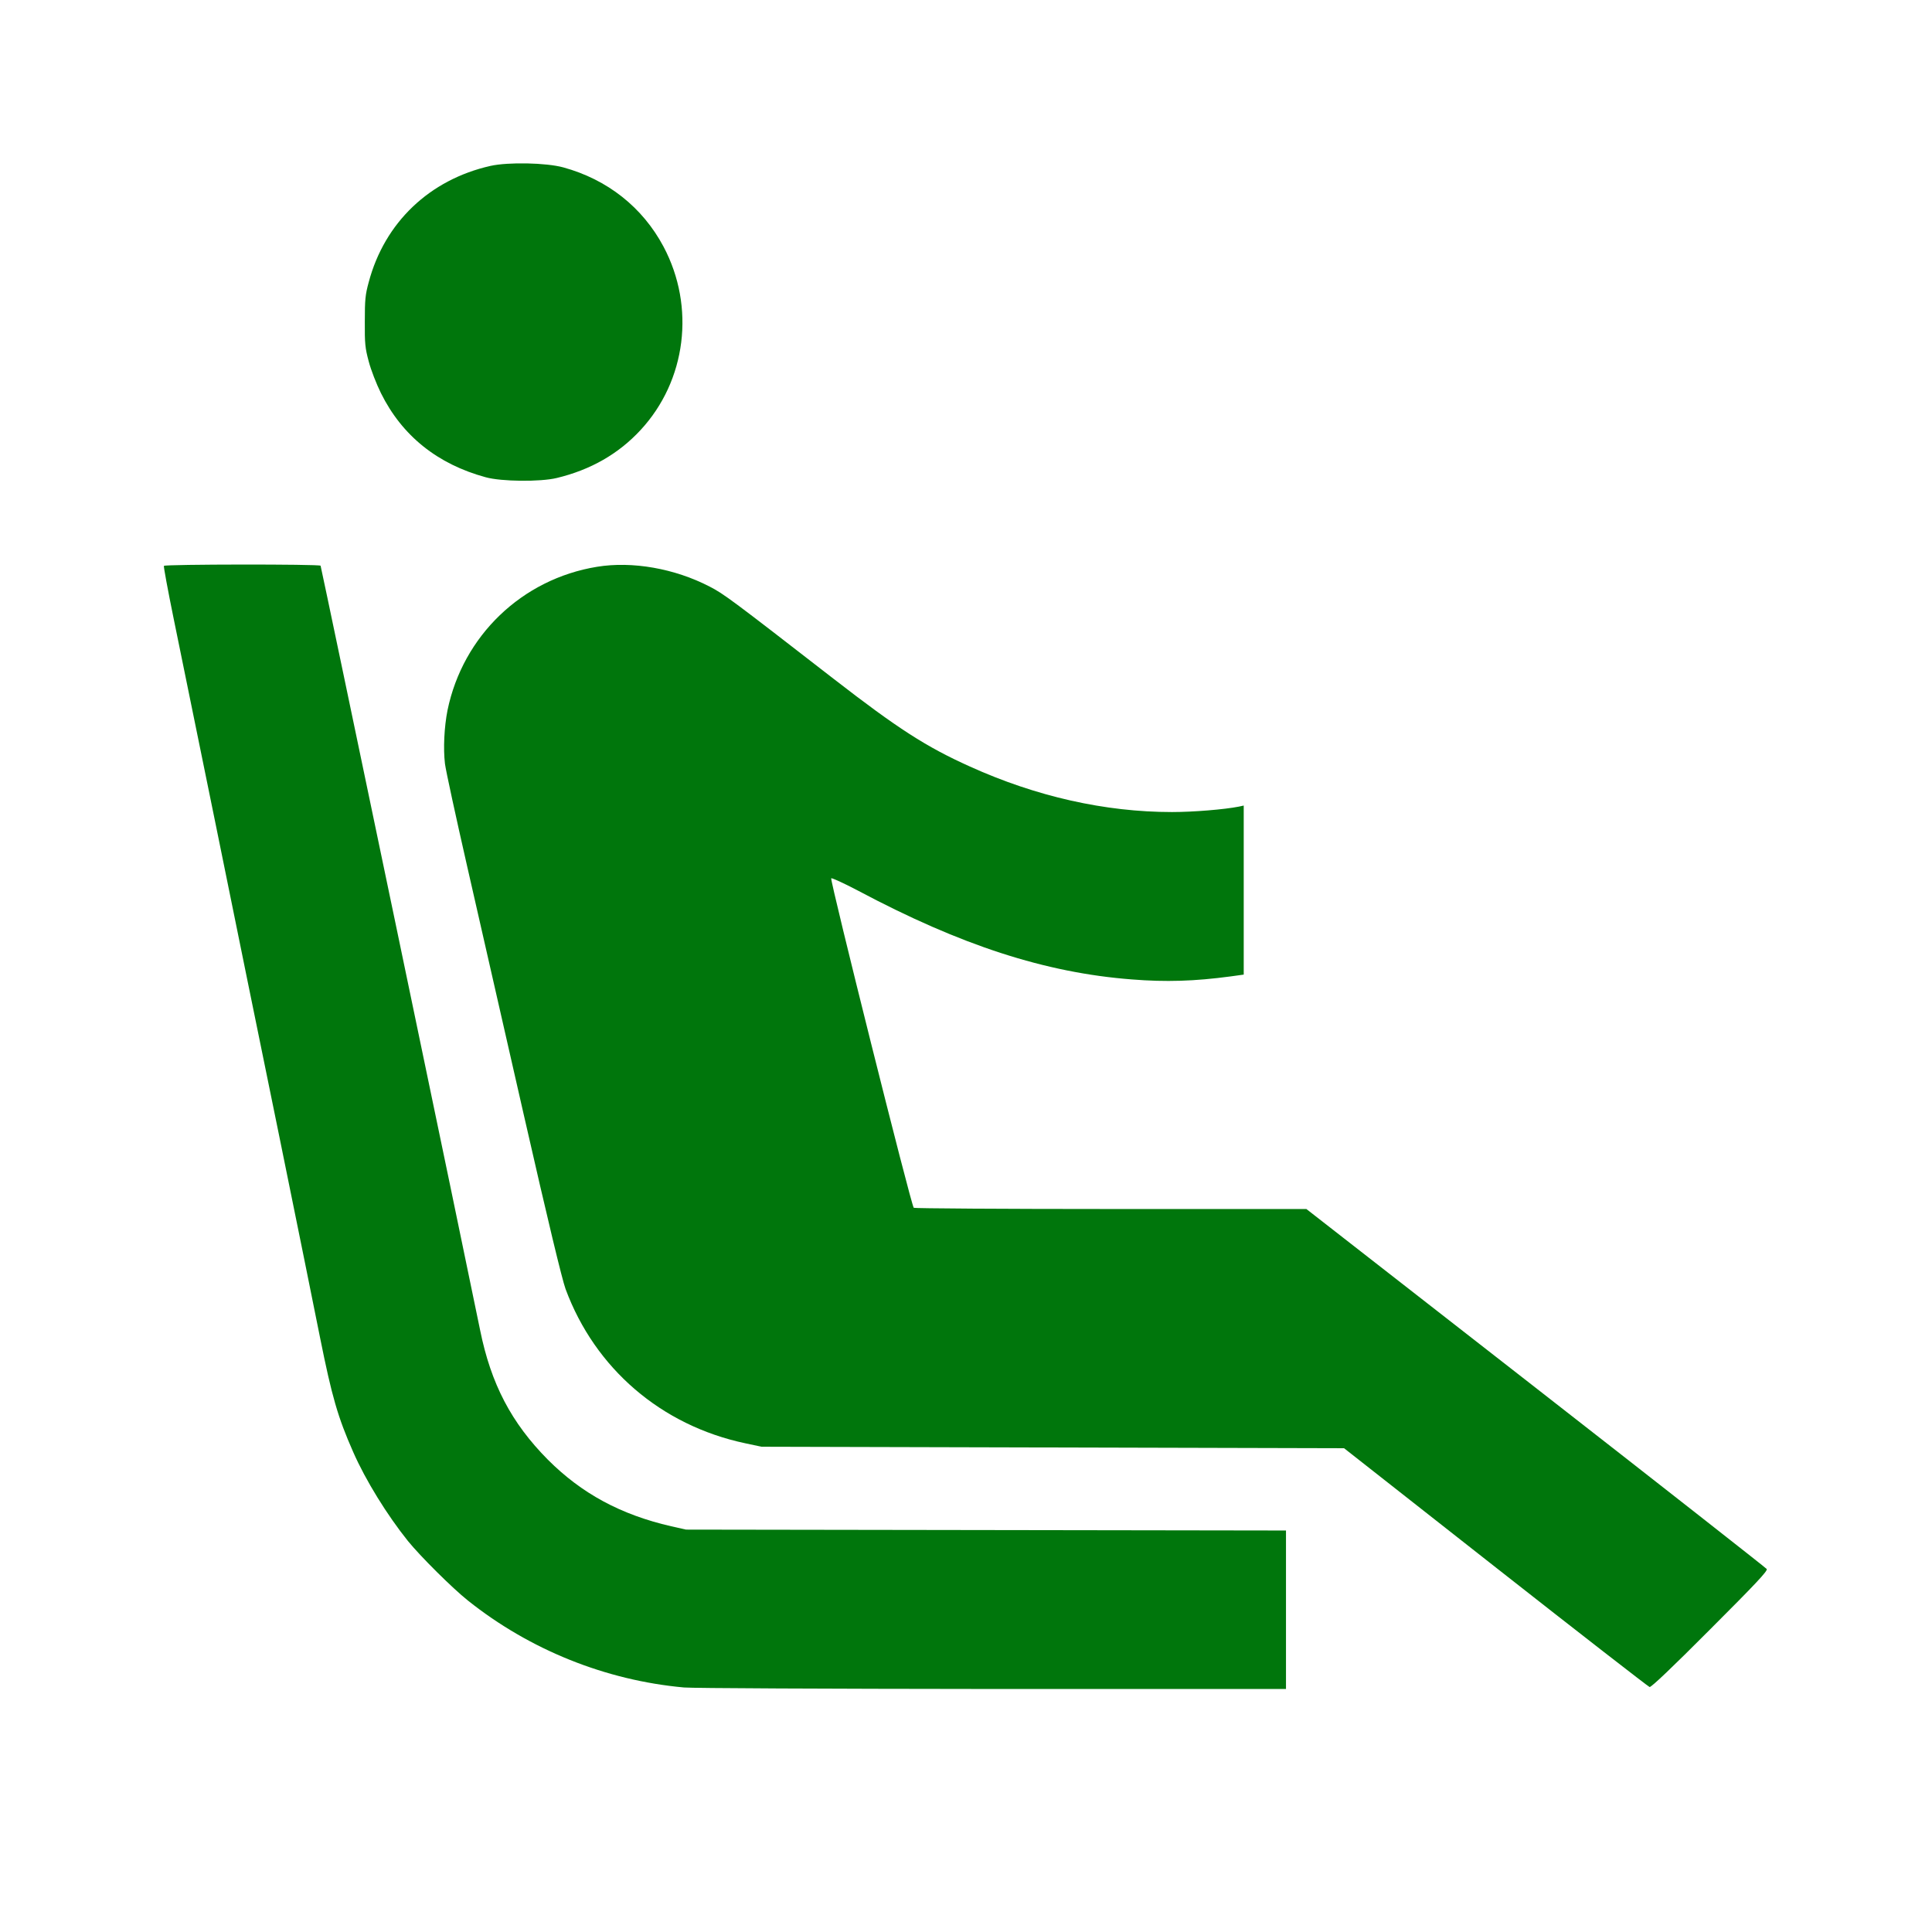
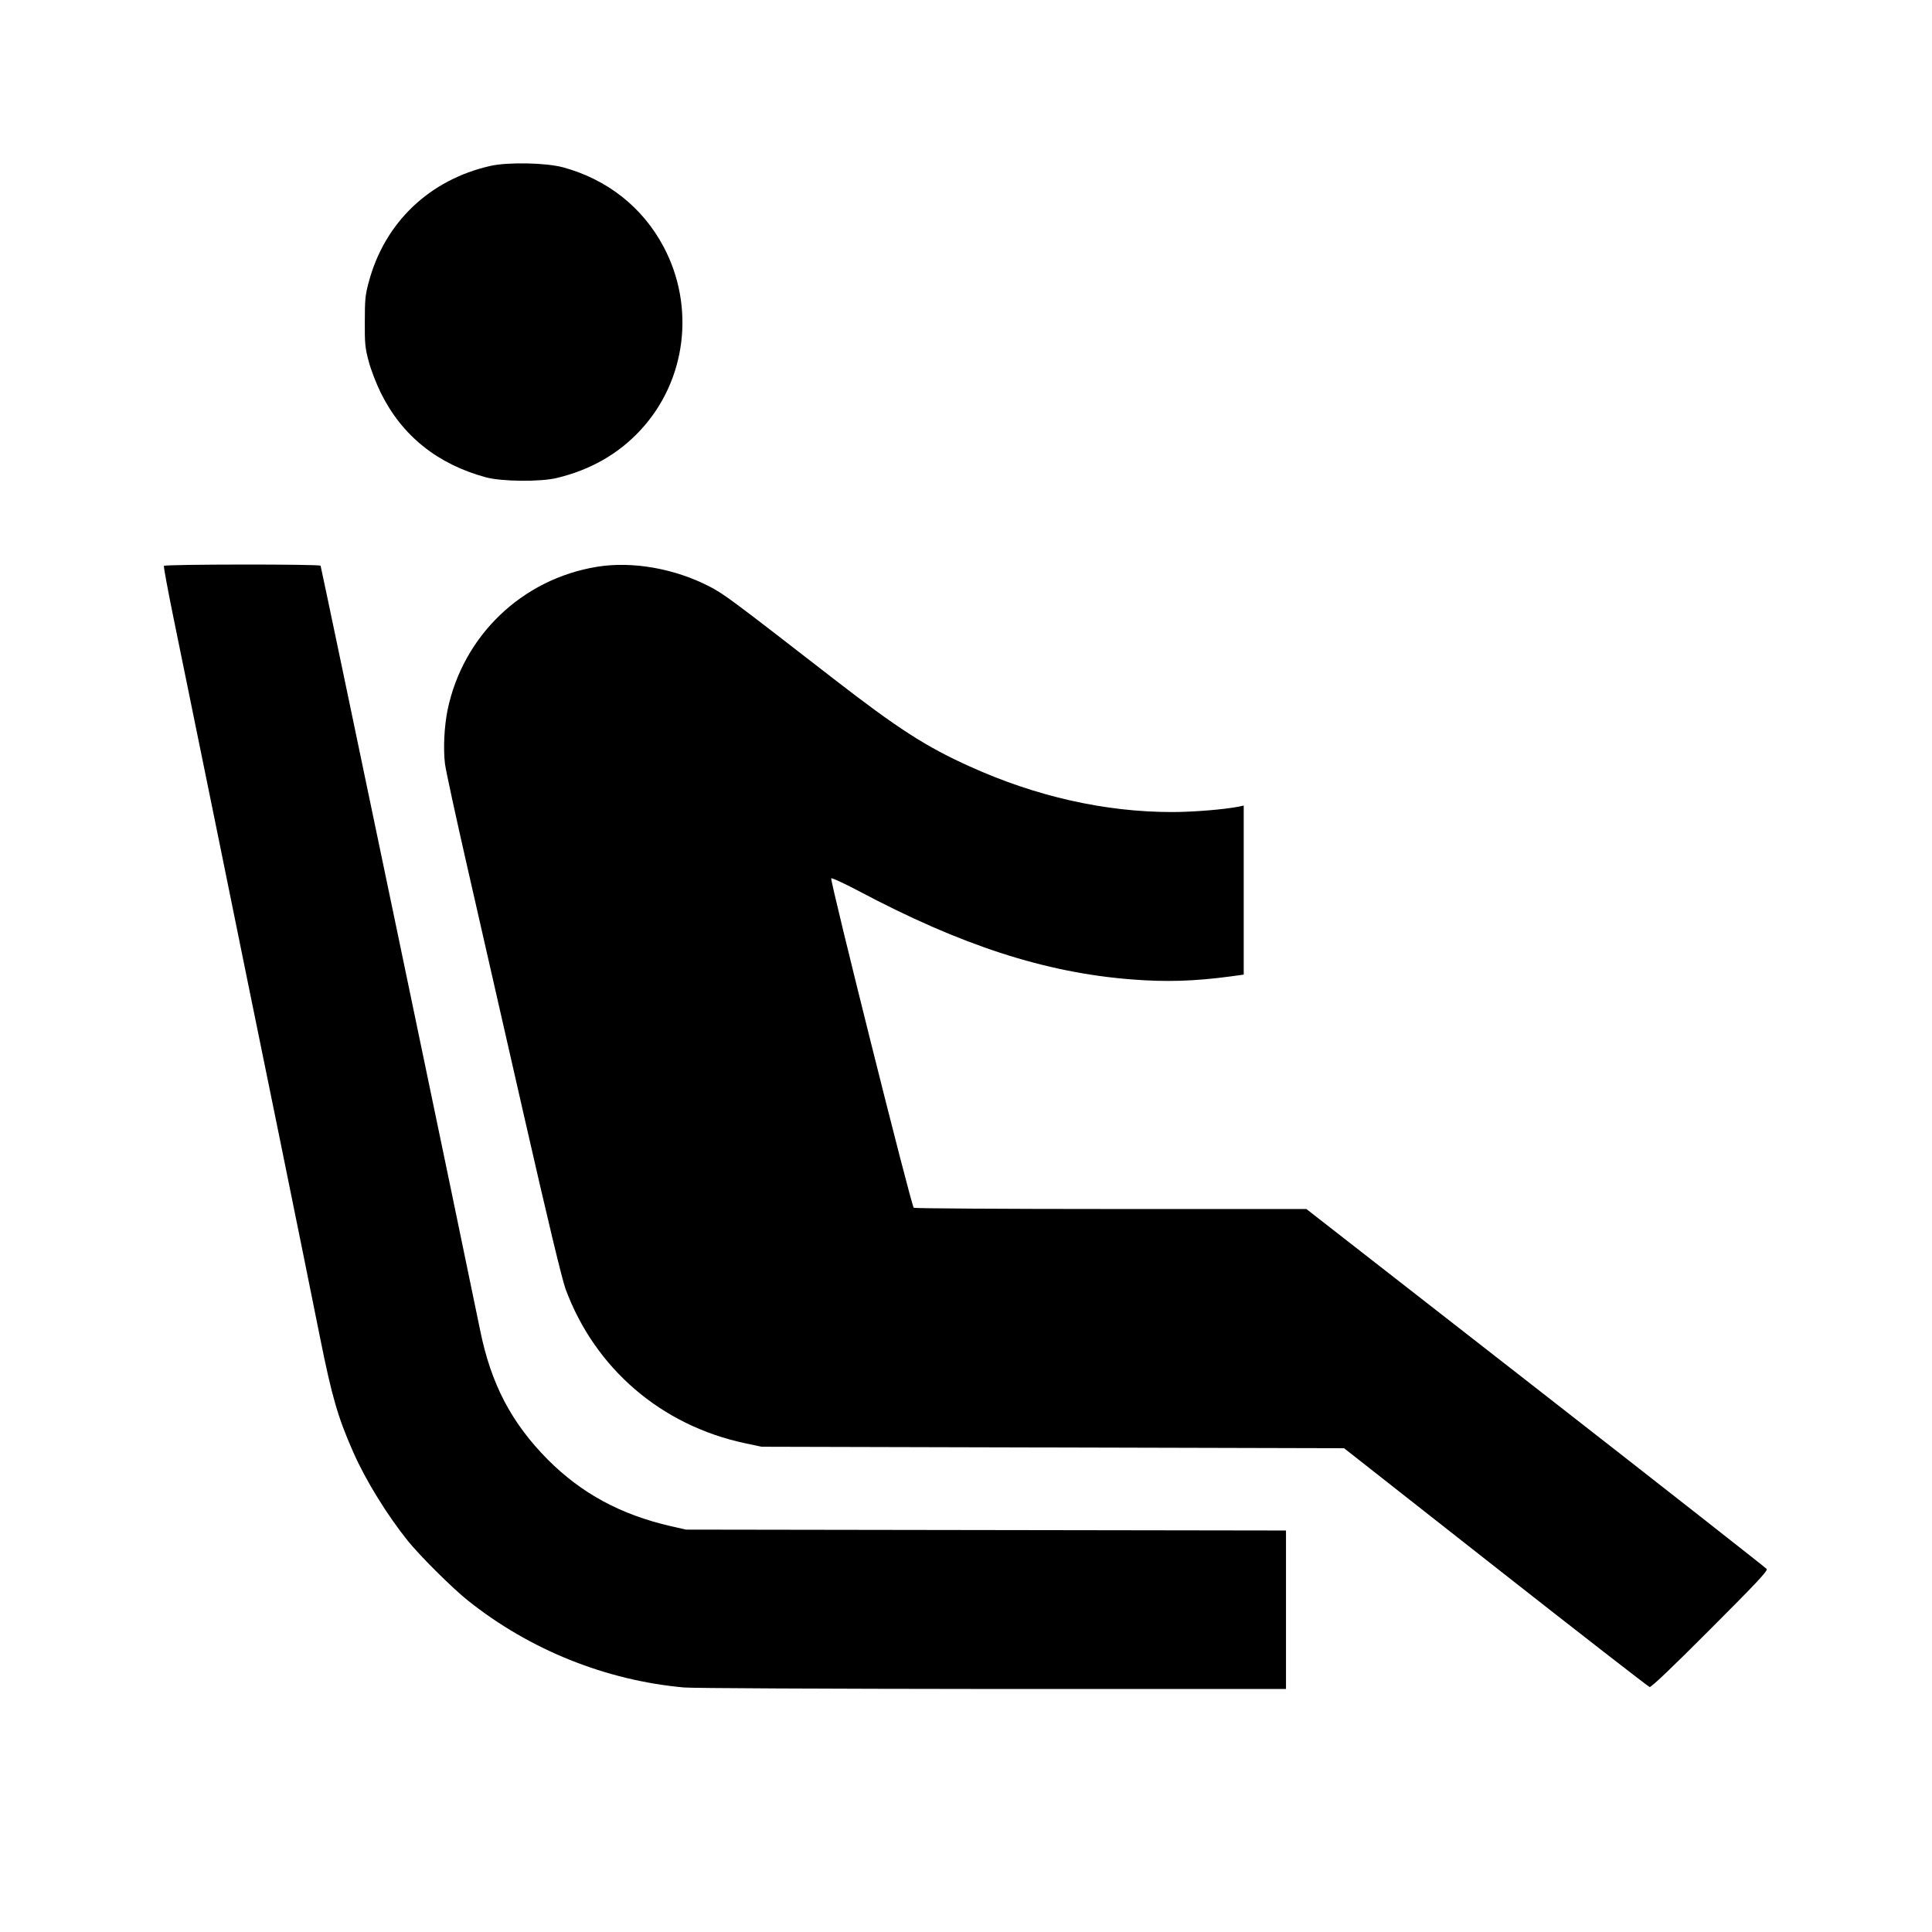
<svg xmlns="http://www.w3.org/2000/svg" version="1.0" width="1280pt" height="1280pt" viewBox="0 0 1280 1280" preserveAspectRatio="xMidYMid meet">
-   <g transform="translate(0,1280) scale(0.1,-0.1)" fill="#00760C" stroke="none">
+   <g transform="translate(0,1280) scale(0.1,-0.1)" fill="#000000" stroke="none">
    <path d="M3250 11701 c-404 -91 -702 -375 -807 -770 -23 -84 -26 -116 -26 -261 -1 -147 2 -176 26 -265 15 -57 50 -147 81 -210 140 -282 374 -470 694 -557 105 -29 362 -31 470 -5 225 54 410 160 556 318 303 327 364 816 152 1215 -139 261 -372 445 -664 525 -113 31 -364 36 -482 10z" />
    <path d="M1086 9051 c-3 -4 26 -161 64 -347 38 -186 164 -804 280 -1371 115 -568 305 -1498 421 -2065 116 -568 237 -1168 270 -1333 78 -388 117 -524 219 -755 82 -187 225 -418 363 -590 83 -102 293 -311 397 -394 410 -327 913 -529 1432 -576 59 -5 933 -9 2046 -10 l1942 0 0 525 0 525 -1987 3 -1988 3 -98 22 c-335 77 -593 217 -817 441 -242 244 -377 502 -449 858 -80 396 -1053 5058 -1057 5065 -7 11 -1031 10 -1038 -1z" />
    <path d="M3956 9045 c-498 -81 -889 -457 -991 -950 -22 -111 -29 -254 -17 -355 6 -47 72 -350 146 -675 74 -324 243 -1067 376 -1650 161 -707 254 -1092 277 -1155 195 -527 634 -904 1190 -1022 l108 -23 1930 -5 1930 -5 1004 -789 c552 -434 1011 -790 1020 -793 11 -2 148 128 401 382 304 304 383 388 375 400 -6 8 -694 548 -1530 1200 l-1520 1185 -1295 0 c-712 0 -1300 4 -1306 8 -16 9 -557 2173 -547 2183 4 4 85 -33 178 -82 681 -362 1240 -544 1814 -588 225 -18 415 -12 654 20 l87 12 0 560 0 560 -32 -7 c-96 -19 -302 -36 -443 -36 -444 0 -901 103 -1340 302 -289 130 -478 252 -900 579 -673 522 -730 565 -824 613 -232 120 -512 169 -745 131z" />
  </g>
</svg>
